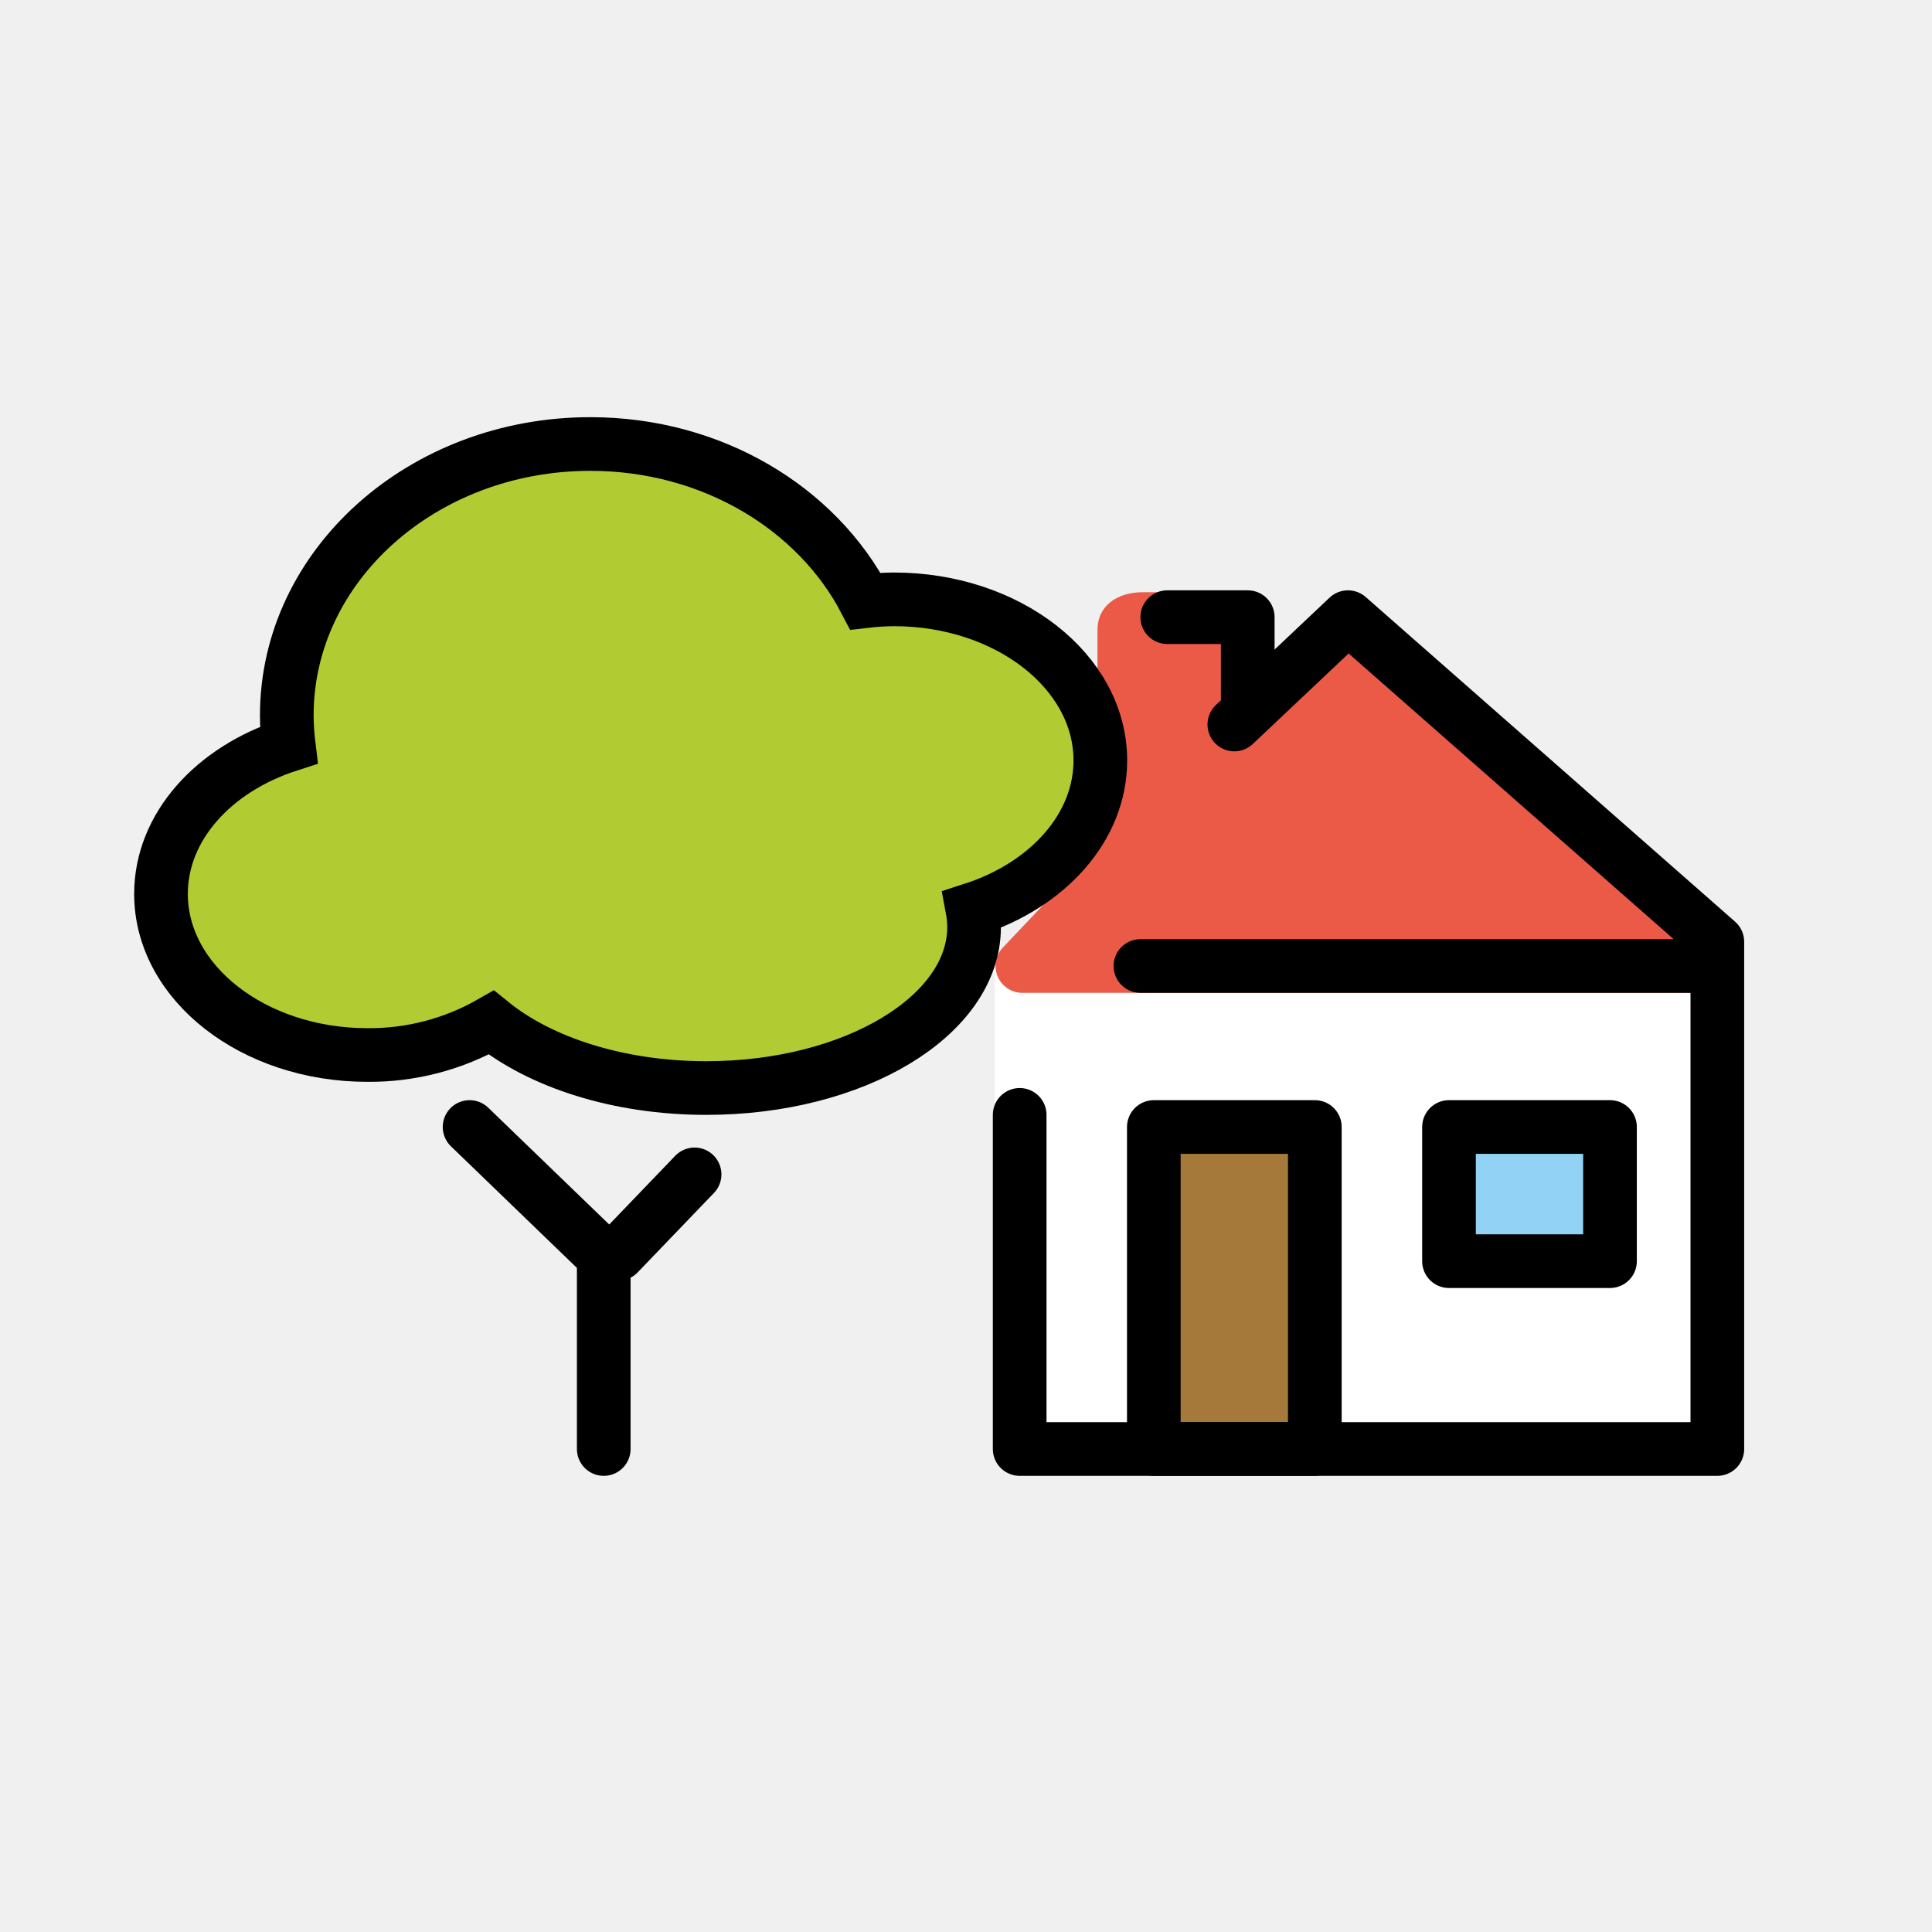
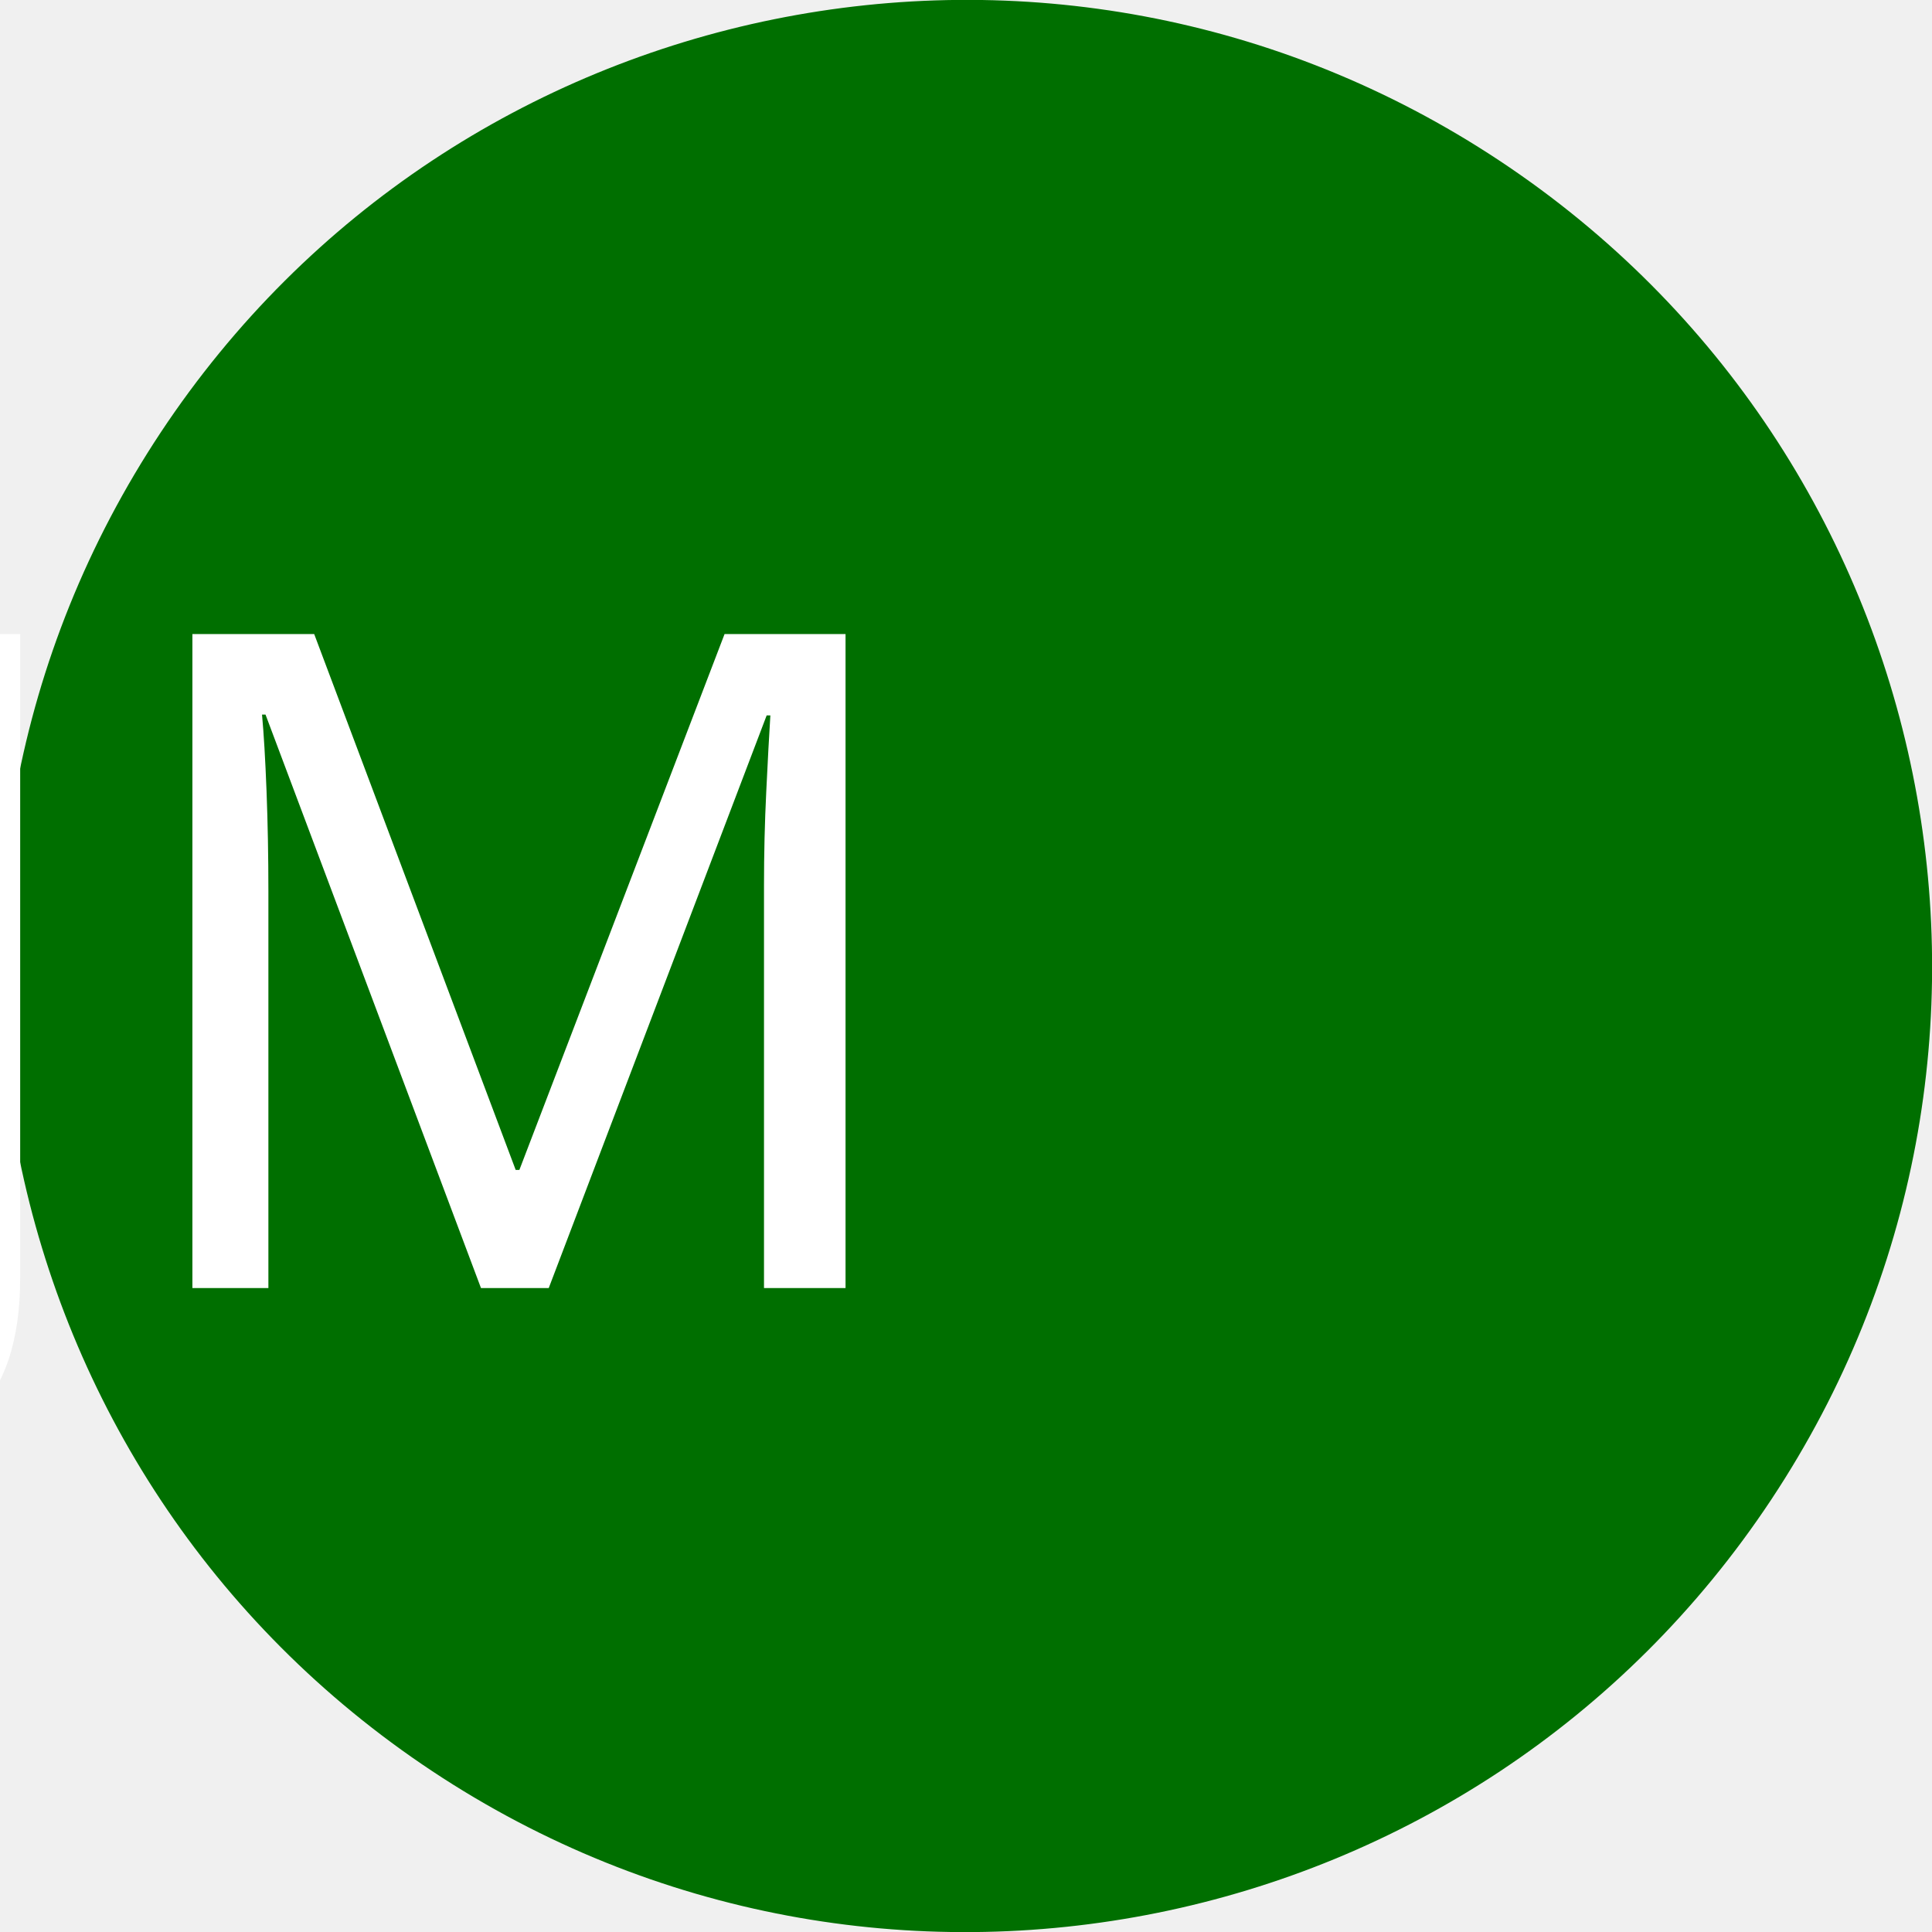
- <svg xmlns="http://www.w3.org/2000/svg" id="emoji" viewBox="0 0 72 72" version="1.1">
-   <g id="color">
-     <rect x="37.075" y="36.053" width="26.884" height="18.114" fill="#FFFFFF" />
-     <polygon fill="#EA5A47" stroke="#EA5A47" stroke-linecap="round" stroke-linejoin="round" stroke-miterlimit="10" stroke-width="2" points="50.235,23.2 38.1,36 63.5,36" />
-     <path fill="#EA5A47" d="M47.3,26l-6.4,6.059v-8.573c0-0.931,0.755-1.416,1.686-1.416h3.028 c0.931,0,1.686,0.485,1.686,1.416C47.3,23.486,47.3,26,47.3,26z" />
-     <rect x="43" y="42" width="6" height="12" fill="#A57939" />
-     <rect x="54" y="42" width="6" height="5" fill="#92D3F5" />
-     <path fill="#B1CC33" d="M41.006,28.339c0-3.312-3.445-6.003-7.694-6.003c-0.355,0.003-0.71,0.025-1.062,0.066 c-1.8-3.455-5.707-5.855-10.25-5.855c-6.248,0-11.312,4.529-11.312,10.114c0.001,0.369,0.025,0.738,0.07,1.104 C7.966,28.666,6,30.81,6,33.314c0,3.312,3.445,6.003,7.694,6.003c1.615,0.014,3.206-0.402,4.614-1.207 c1.818,1.477,4.726,2.438,8.015,2.438c5.511,0,9.978-2.688,9.978-6.003c-0.001-0.219-0.021-0.438-0.061-0.653 C39.036,32.99,41.006,30.845,41.006,28.339z" />
-   </g>
-   <g id="hair" />
-   <g id="skin" />
-   <g id="skin-shadow" />
-   <g id="line">
-     <polyline fill="none" stroke="#000000" stroke-linecap="round" stroke-linejoin="round" stroke-miterlimit="10" stroke-width="2" points="46,27 50.235,23 64,35.098 64,54 38,54 38,41.548" />
-     <rect x="43" y="42" width="6" height="12" fill="none" stroke="#000000" stroke-linecap="round" stroke-linejoin="round" stroke-miterlimit="10" stroke-width="2" />
-     <rect x="54" y="42" width="6" height="5" fill="none" stroke="#000000" stroke-linecap="round" stroke-linejoin="round" stroke-miterlimit="10" stroke-width="2" />
-     <polyline fill="none" stroke="#000000" stroke-linecap="round" stroke-linejoin="round" stroke-miterlimit="10" stroke-width="2" points="43.5,23 46.5,23 46.5,26" />
-     <path fill="none" stroke="#000000" stroke-miterlimit="10" stroke-width="2" d="M31.245,39.34" />
-     <polyline fill="none" stroke="#000000" stroke-linecap="round" stroke-linejoin="round" stroke-width="2" points="22.5,54 22.5,46.827 17.5,42" />
-     <line x1="23.041" x2="25.885" y1="46.727" y2="43.766" fill="none" stroke="#000000" stroke-linecap="round" stroke-linejoin="round" stroke-width="2" />
-     <path fill="none" stroke="#000000" stroke-linecap="round" stroke-miterlimit="10" stroke-width="2" d="M41.006,28.339 c0-3.312-3.445-6.003-7.694-6.003c-0.355,0.003-0.71,0.025-1.062,0.066c-1.8-3.455-5.707-5.855-10.25-5.855 c-6.248,0-11.312,4.529-11.312,10.114c0.001,0.369,0.025,0.738,0.07,1.104C7.966,28.666,6,30.81,6,33.314 c0,3.312,3.445,6.003,7.694,6.003c1.615,0.014,3.206-0.402,4.614-1.207c1.818,1.477,4.726,2.438,8.015,2.438 c5.511,0,9.978-2.688,9.978-6.003c-0.001-0.219-0.021-0.438-0.061-0.653 C39.036,32.99,41.006,30.845,41.006,28.339z" />
-     <line x1="63.5" x2="42.5" y1="36" y2="36" fill="none" stroke="#000000" stroke-linecap="round" stroke-linejoin="round" stroke-miterlimit="10" stroke-width="2" />
+ <svg xmlns="http://www.w3.org/2000/svg" xmlns:xlink="http://www.w3.org/1999/xlink" width="146.976mm" height="146.976mm" viewBox="0 0 146.976 146.976" version="1.1" id="svg5">
+   <defs id="defs2">
+     <linearGradient id="Green_Solid">
+       <stop style="stop-color:#006f00;stop-opacity:1;" offset="0" id="stop1193" />
+     </linearGradient>
+     <linearGradient id="White">
+       <stop style="stop-color:#ffffff;stop-opacity:1;" offset="0" id="stop7086" />
+     </linearGradient>
+     <linearGradient id="Green_Gradient">
+       <stop style="stop-color:#005e00;stop-opacity:1;" offset="0" id="stop984" />
+       <stop style="stop-color:#009f00;stop-opacity:1;" offset="1" id="stop986" />
+     </linearGradient>
+     <linearGradient xlink:href="#White" id="linearGradient7098" x1="42.389" y1="88.014" x2="167.611" y2="88.014" gradientUnits="userSpaceOnUse" gradientTransform="matrix(0.8491437,0,0,0.8491437,15.83991,13.27747)" />
+     <linearGradient xlink:href="#Green_Solid" id="linearGradient1199" gradientUnits="userSpaceOnUse" />
+   </defs>
+   <g id="layer1" transform="translate(-31.51197,-14.52569)">
+     <path style="mix-blend-mode:normal;fill:url(#linearGradient1199);fill-opacity:1;stroke:none;stroke-width:10.583;stroke-opacity:1;paint-order:fill markers stroke;stop-color:#000000" id="path234" d="M 166.25,128.621 A 73.488,73.488 0 0 1 64.399,149.268 73.488,73.488 0 0 1 43.742,47.418 73.488,73.488 0 0 1 145.59,26.752 73.488,73.488 0 0 1 166.265,128.598" />
+     <text xml:space="preserve" style="font-style:normal;font-variant:normal;font-weight:normal;font-stretch:normal;font-size:69.685px;font-family:'Arial Black';-inkscape-font-specification:'Arial Black, Normal';font-variant-ligatures:normal;font-variant-caps:normal;font-variant-numeric:normal;font-variant-east-asian:normal;text-align:center;text-anchor:middle;fill:url(#linearGradient7098);fill-opacity:1;stroke:none;stroke-width:5;stroke-dasharray:none;stroke-opacity:1;paint-order:fill markers stroke;stop-color:#000000" x="106.769" y="112.512" id="text4488">
+       <tspan id="tspan4486" style="fill:url(#linearGradient7098);fill-opacity:1;stroke-width:5" x="106.769" y="112.512">JM</tspan>
+     </text>
  </g>
</svg>
